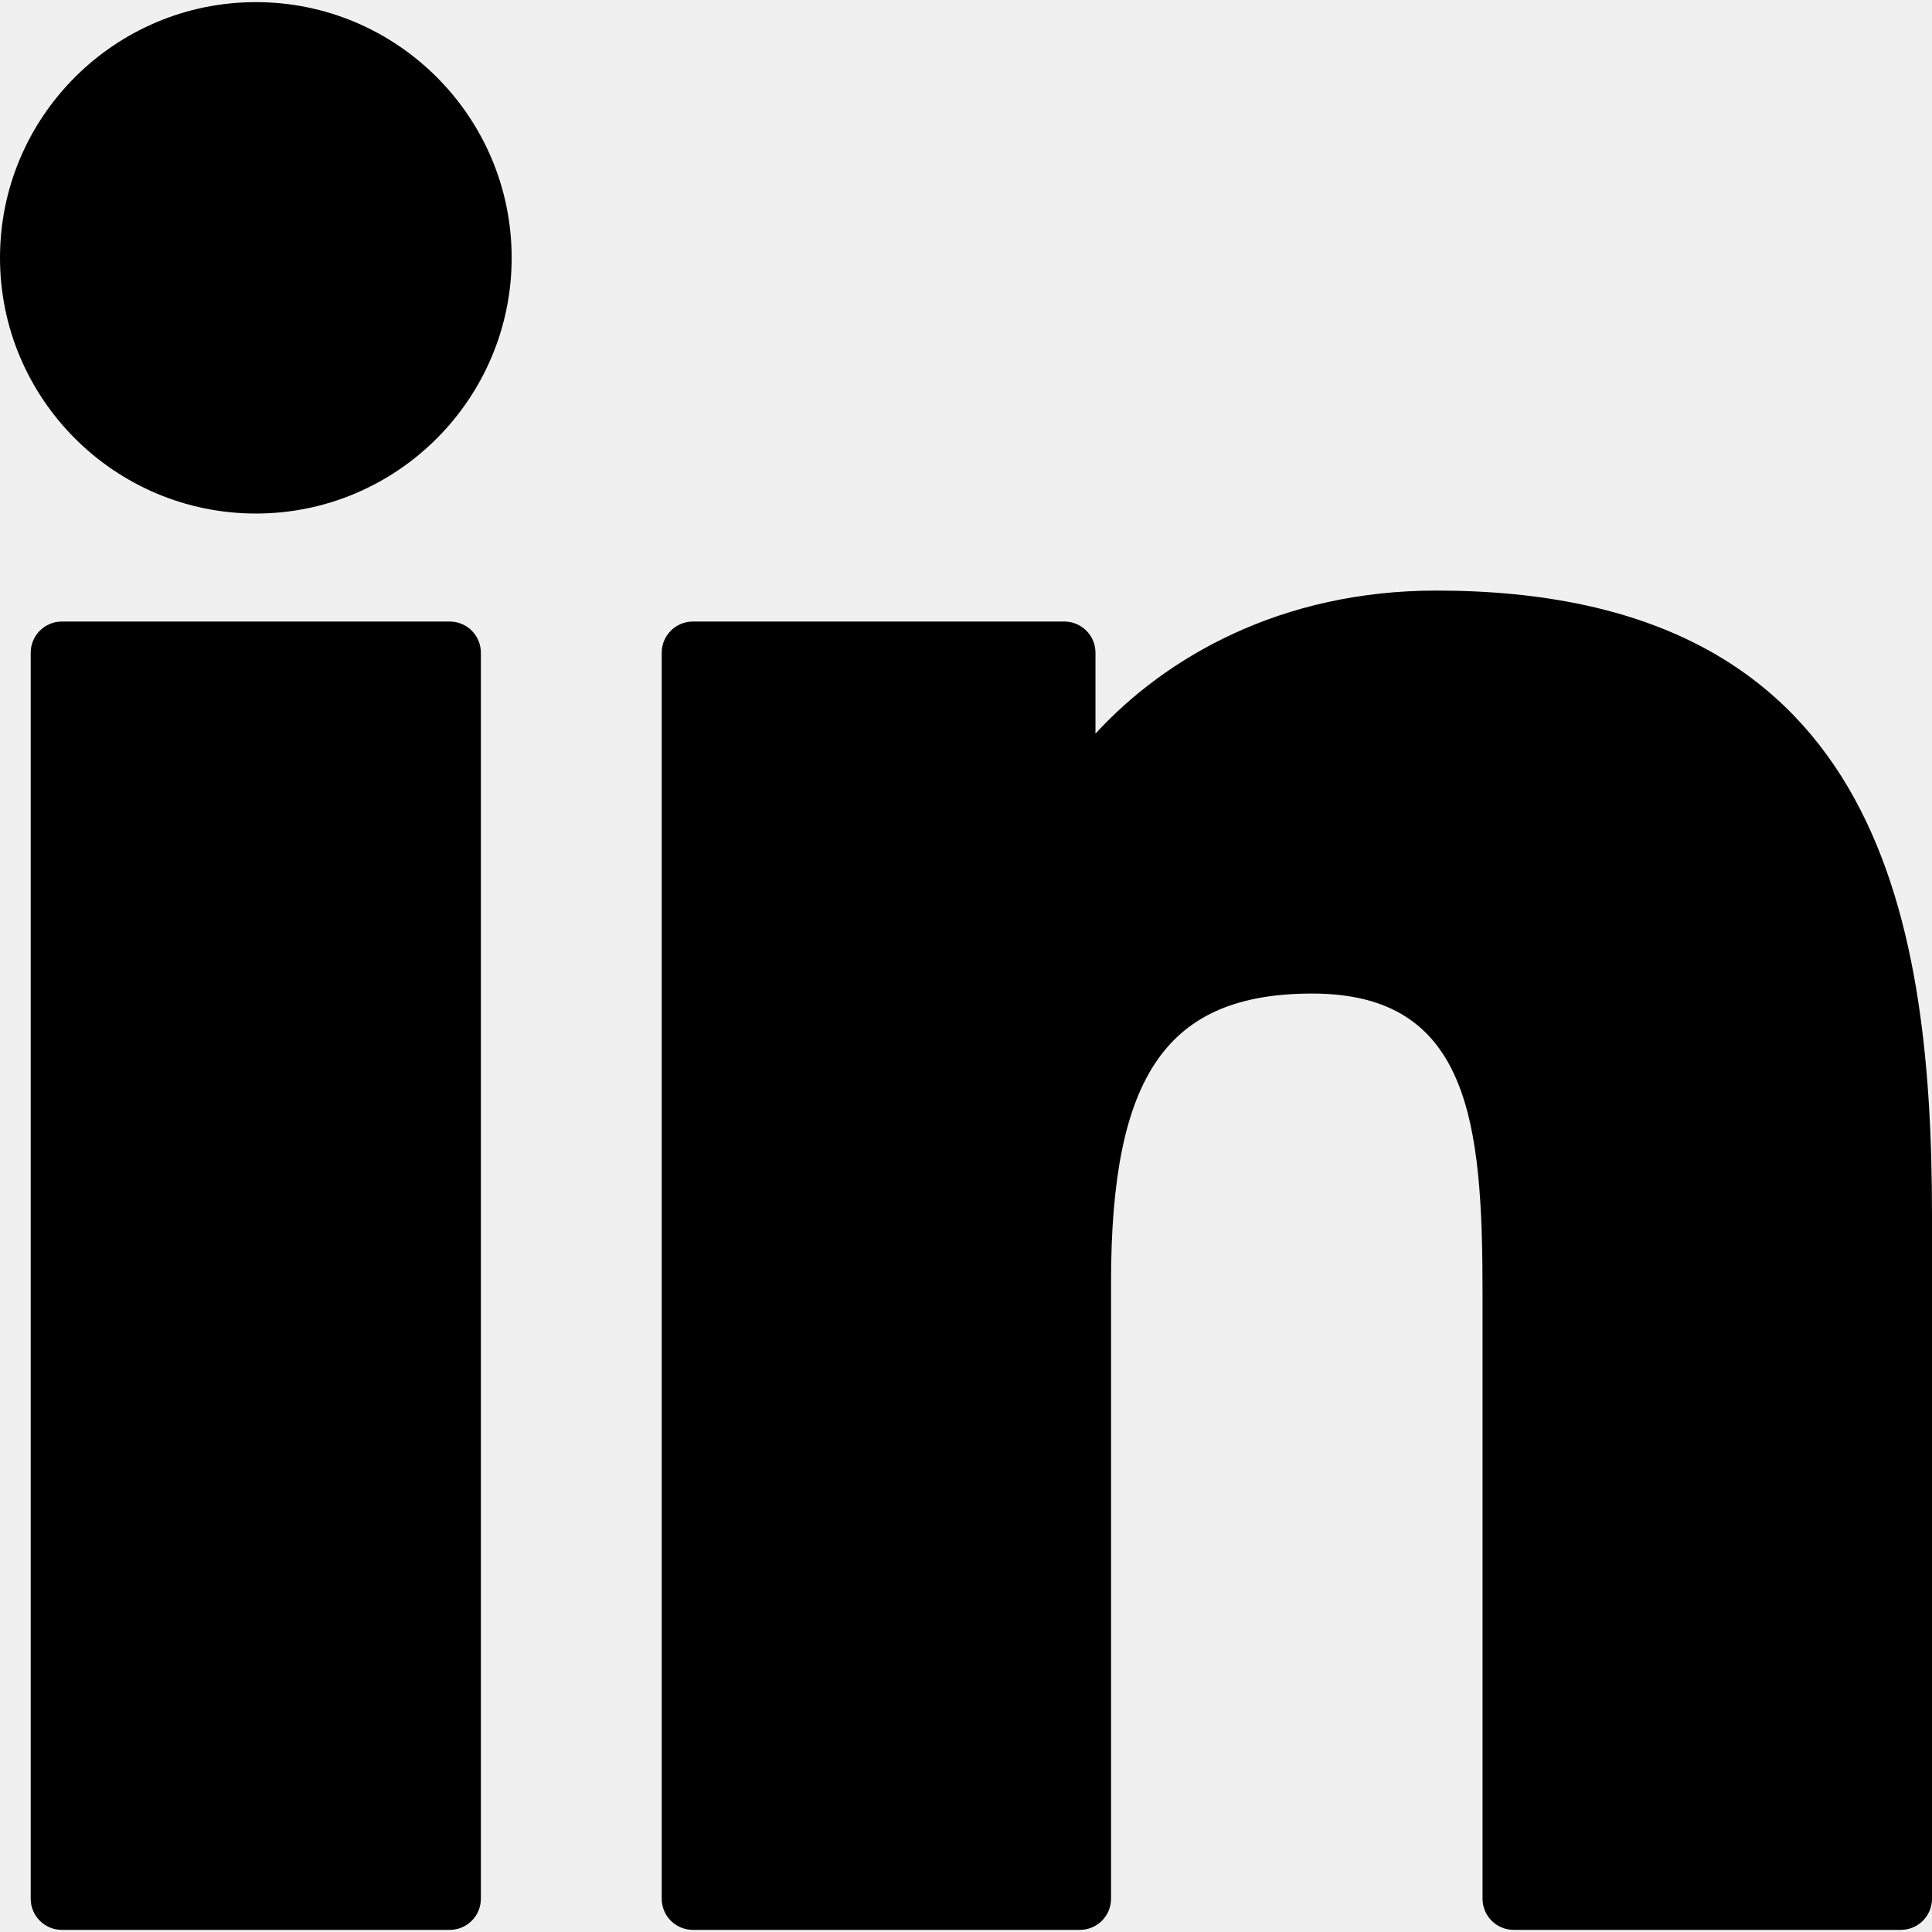
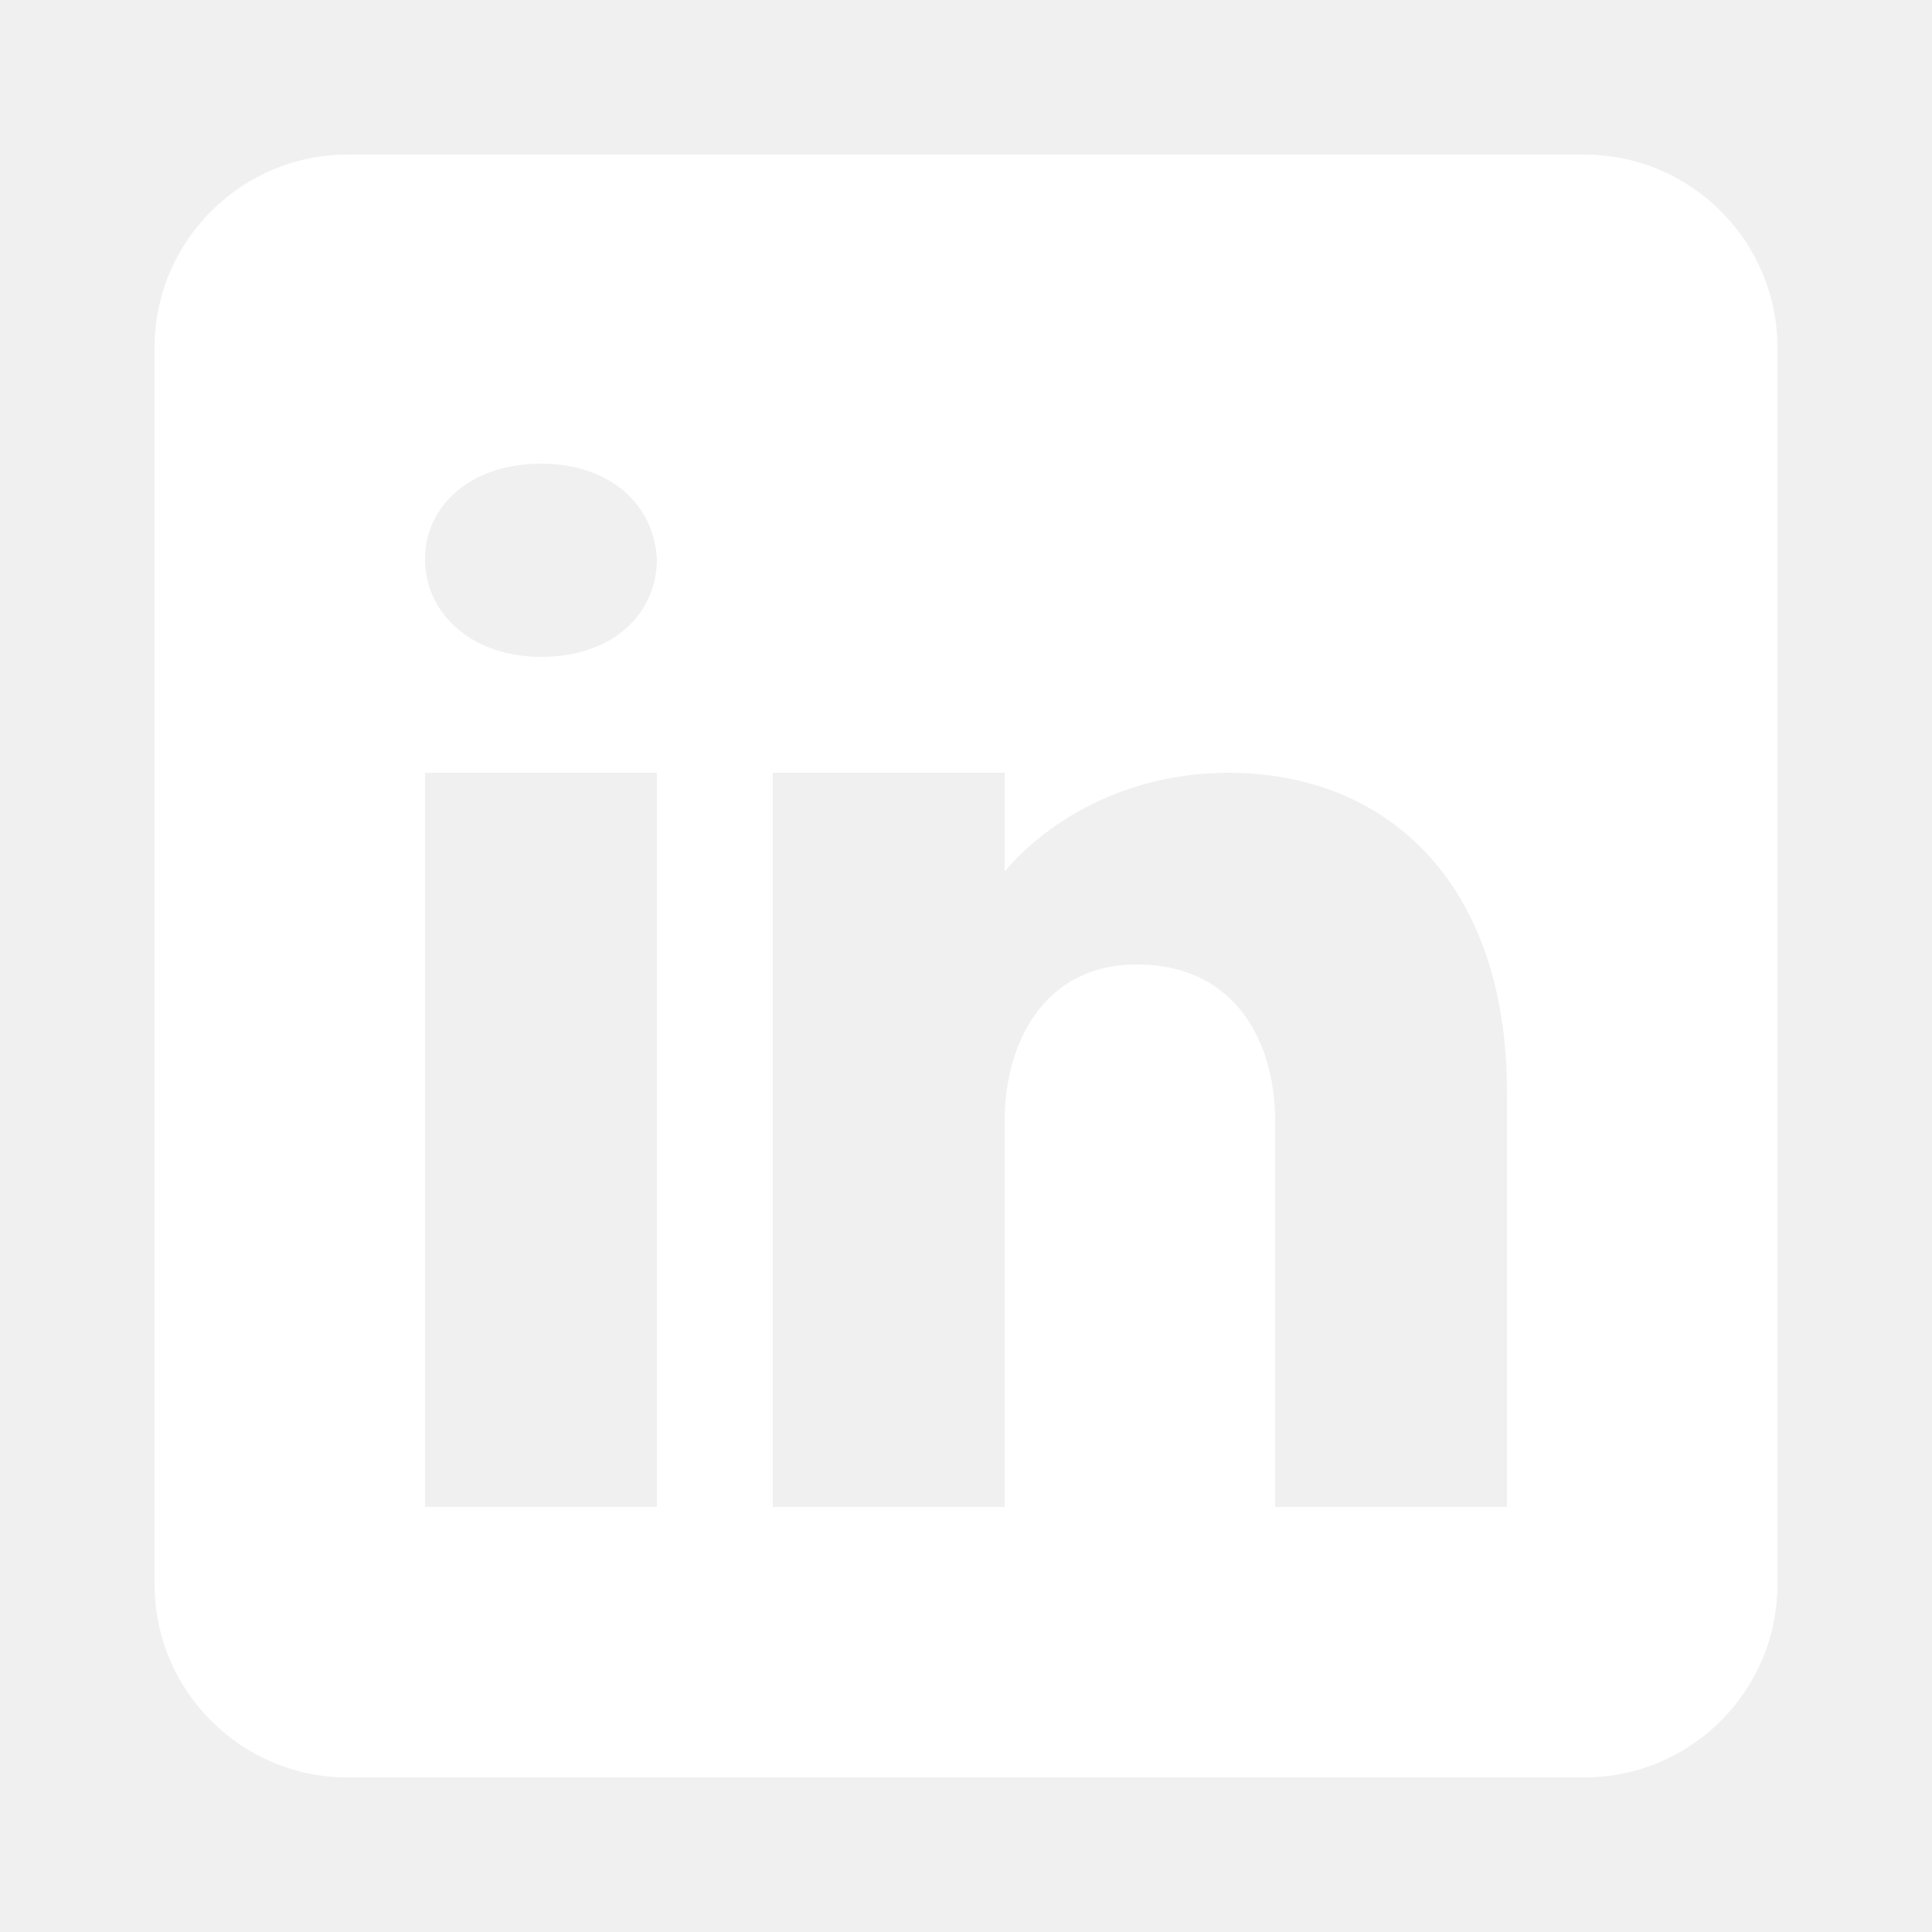
- <svg xmlns="http://www.w3.org/2000/svg" fill="#000000" height="800px" width="800px" version="1.1" id="Layer_1" viewBox="0 0 310 310" xml:space="preserve">
-   <g id="XMLID_801_">
-     <path id="XMLID_802_" d="M72.16,99.73H9.927c-2.762,0-5,2.239-5,5v199.928c0,2.762,2.238,5,5,5H72.16c2.762,0,5-2.238,5-5V104.73   C77.16,101.969,74.922,99.73,72.16,99.73z" />
-     <path id="XMLID_803_" d="M41.066,0.341C18.422,0.341,0,18.743,0,41.362C0,63.991,18.422,82.4,41.066,82.4   c22.626,0,41.033-18.41,41.033-41.038C82.1,18.743,63.692,0.341,41.066,0.341z" />
-     <path id="XMLID_804_" d="M230.454,94.761c-24.995,0-43.472,10.745-54.679,22.954V104.73c0-2.761-2.238-5-5-5h-59.599   c-2.762,0-5,2.239-5,5v199.928c0,2.762,2.238,5,5,5h62.097c2.762,0,5-2.238,5-5v-98.918c0-33.333,9.054-46.319,32.29-46.319   c25.306,0,27.317,20.818,27.317,48.034v97.204c0,2.762,2.238,5,5,5H305c2.762,0,5-2.238,5-5V194.995   C310,145.43,300.549,94.761,230.454,94.761z" />
-   </g>
+ <svg xmlns="http://www.w3.org/2000/svg" fill="#FFFFFF" viewBox="0 0 50 50" width="50px" height="50px">
+   <path d="M41,4H9C6.24,4,4,6.24,4,9v32c0,2.76,2.24,5,5,5h32c2.76,0,5-2.24,5-5V9C46,6.24,43.76,4,41,4z M17,20v19h-6V20H17z M11,14.47c0-1.4,1.2-2.47,3-2.47s2.93,1.07,3,2.47c0,1.4-1.12,2.53-3,2.53C12.2,17,11,15.87,11,14.47z M39,39h-6c0,0,0-9.26,0-10 c0-2-1-4-3.5-4.04h-0.08C27,24.96,26,27.02,26,29c0,0.91,0,10,0,10h-6V20h6v2.56c0,0,1.93-2.56,5.81-2.56 c3.97,0,7.19,2.73,7.19,8.26V39z" />
</svg>
